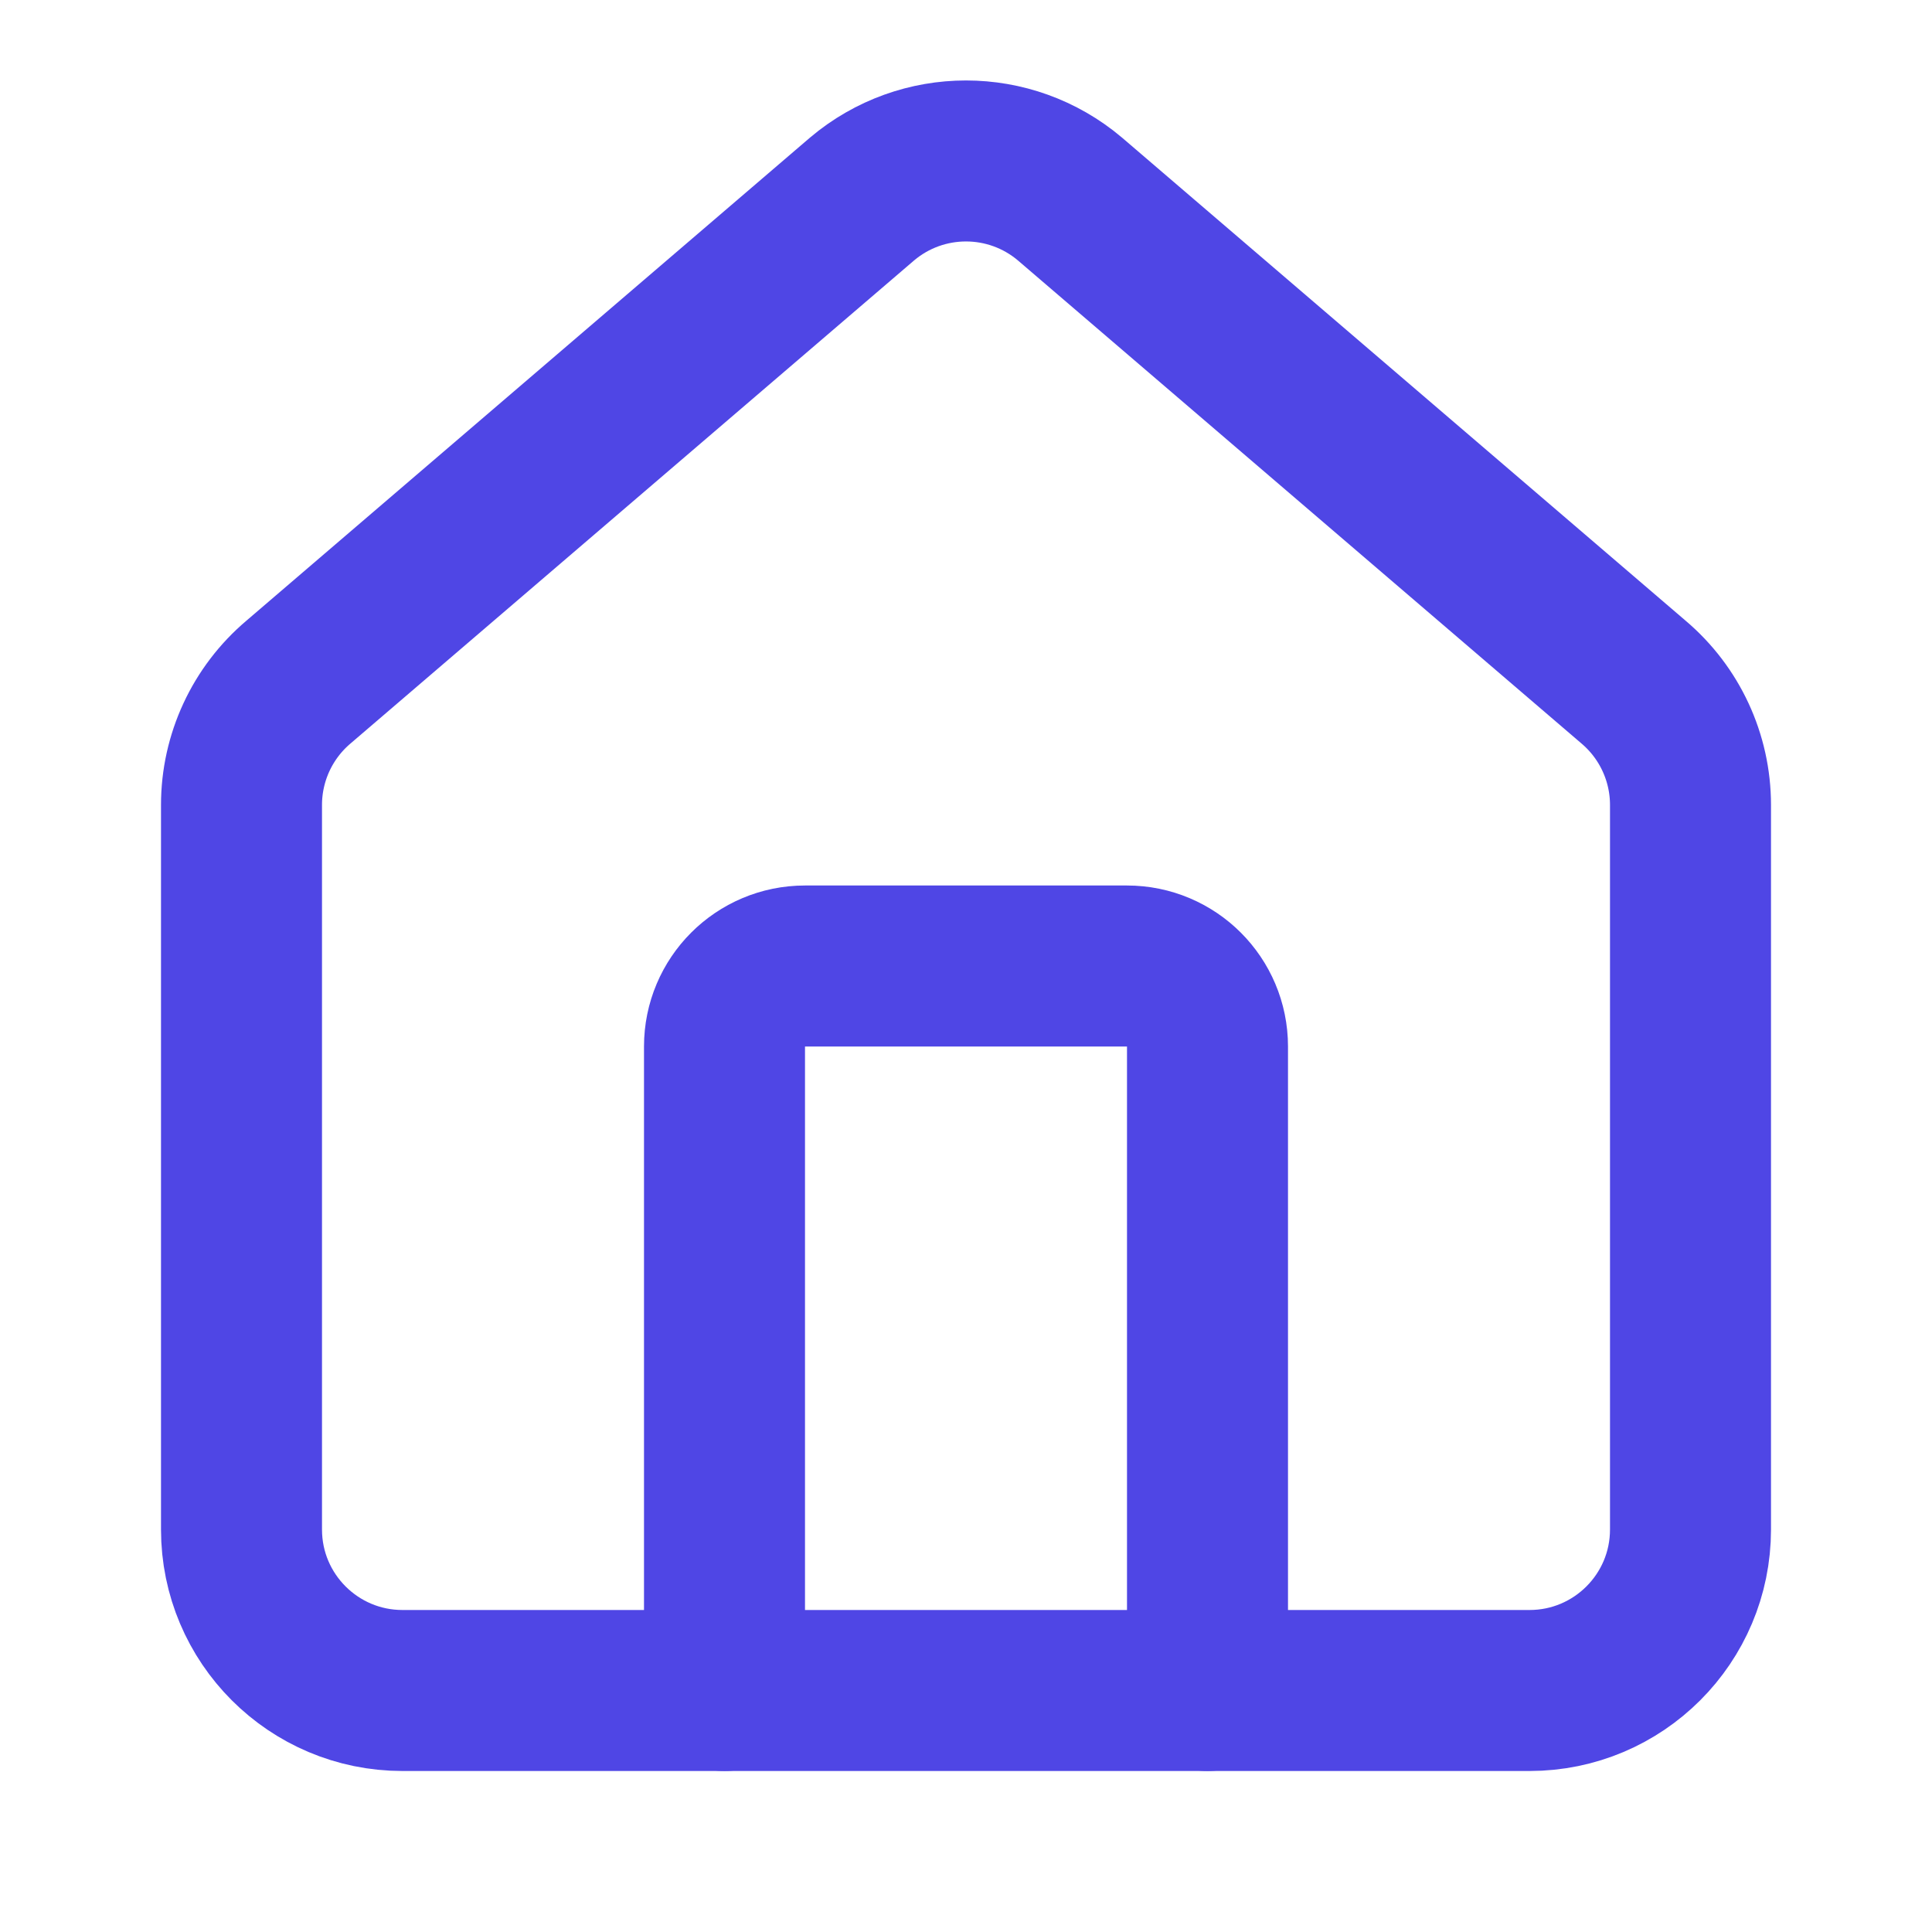
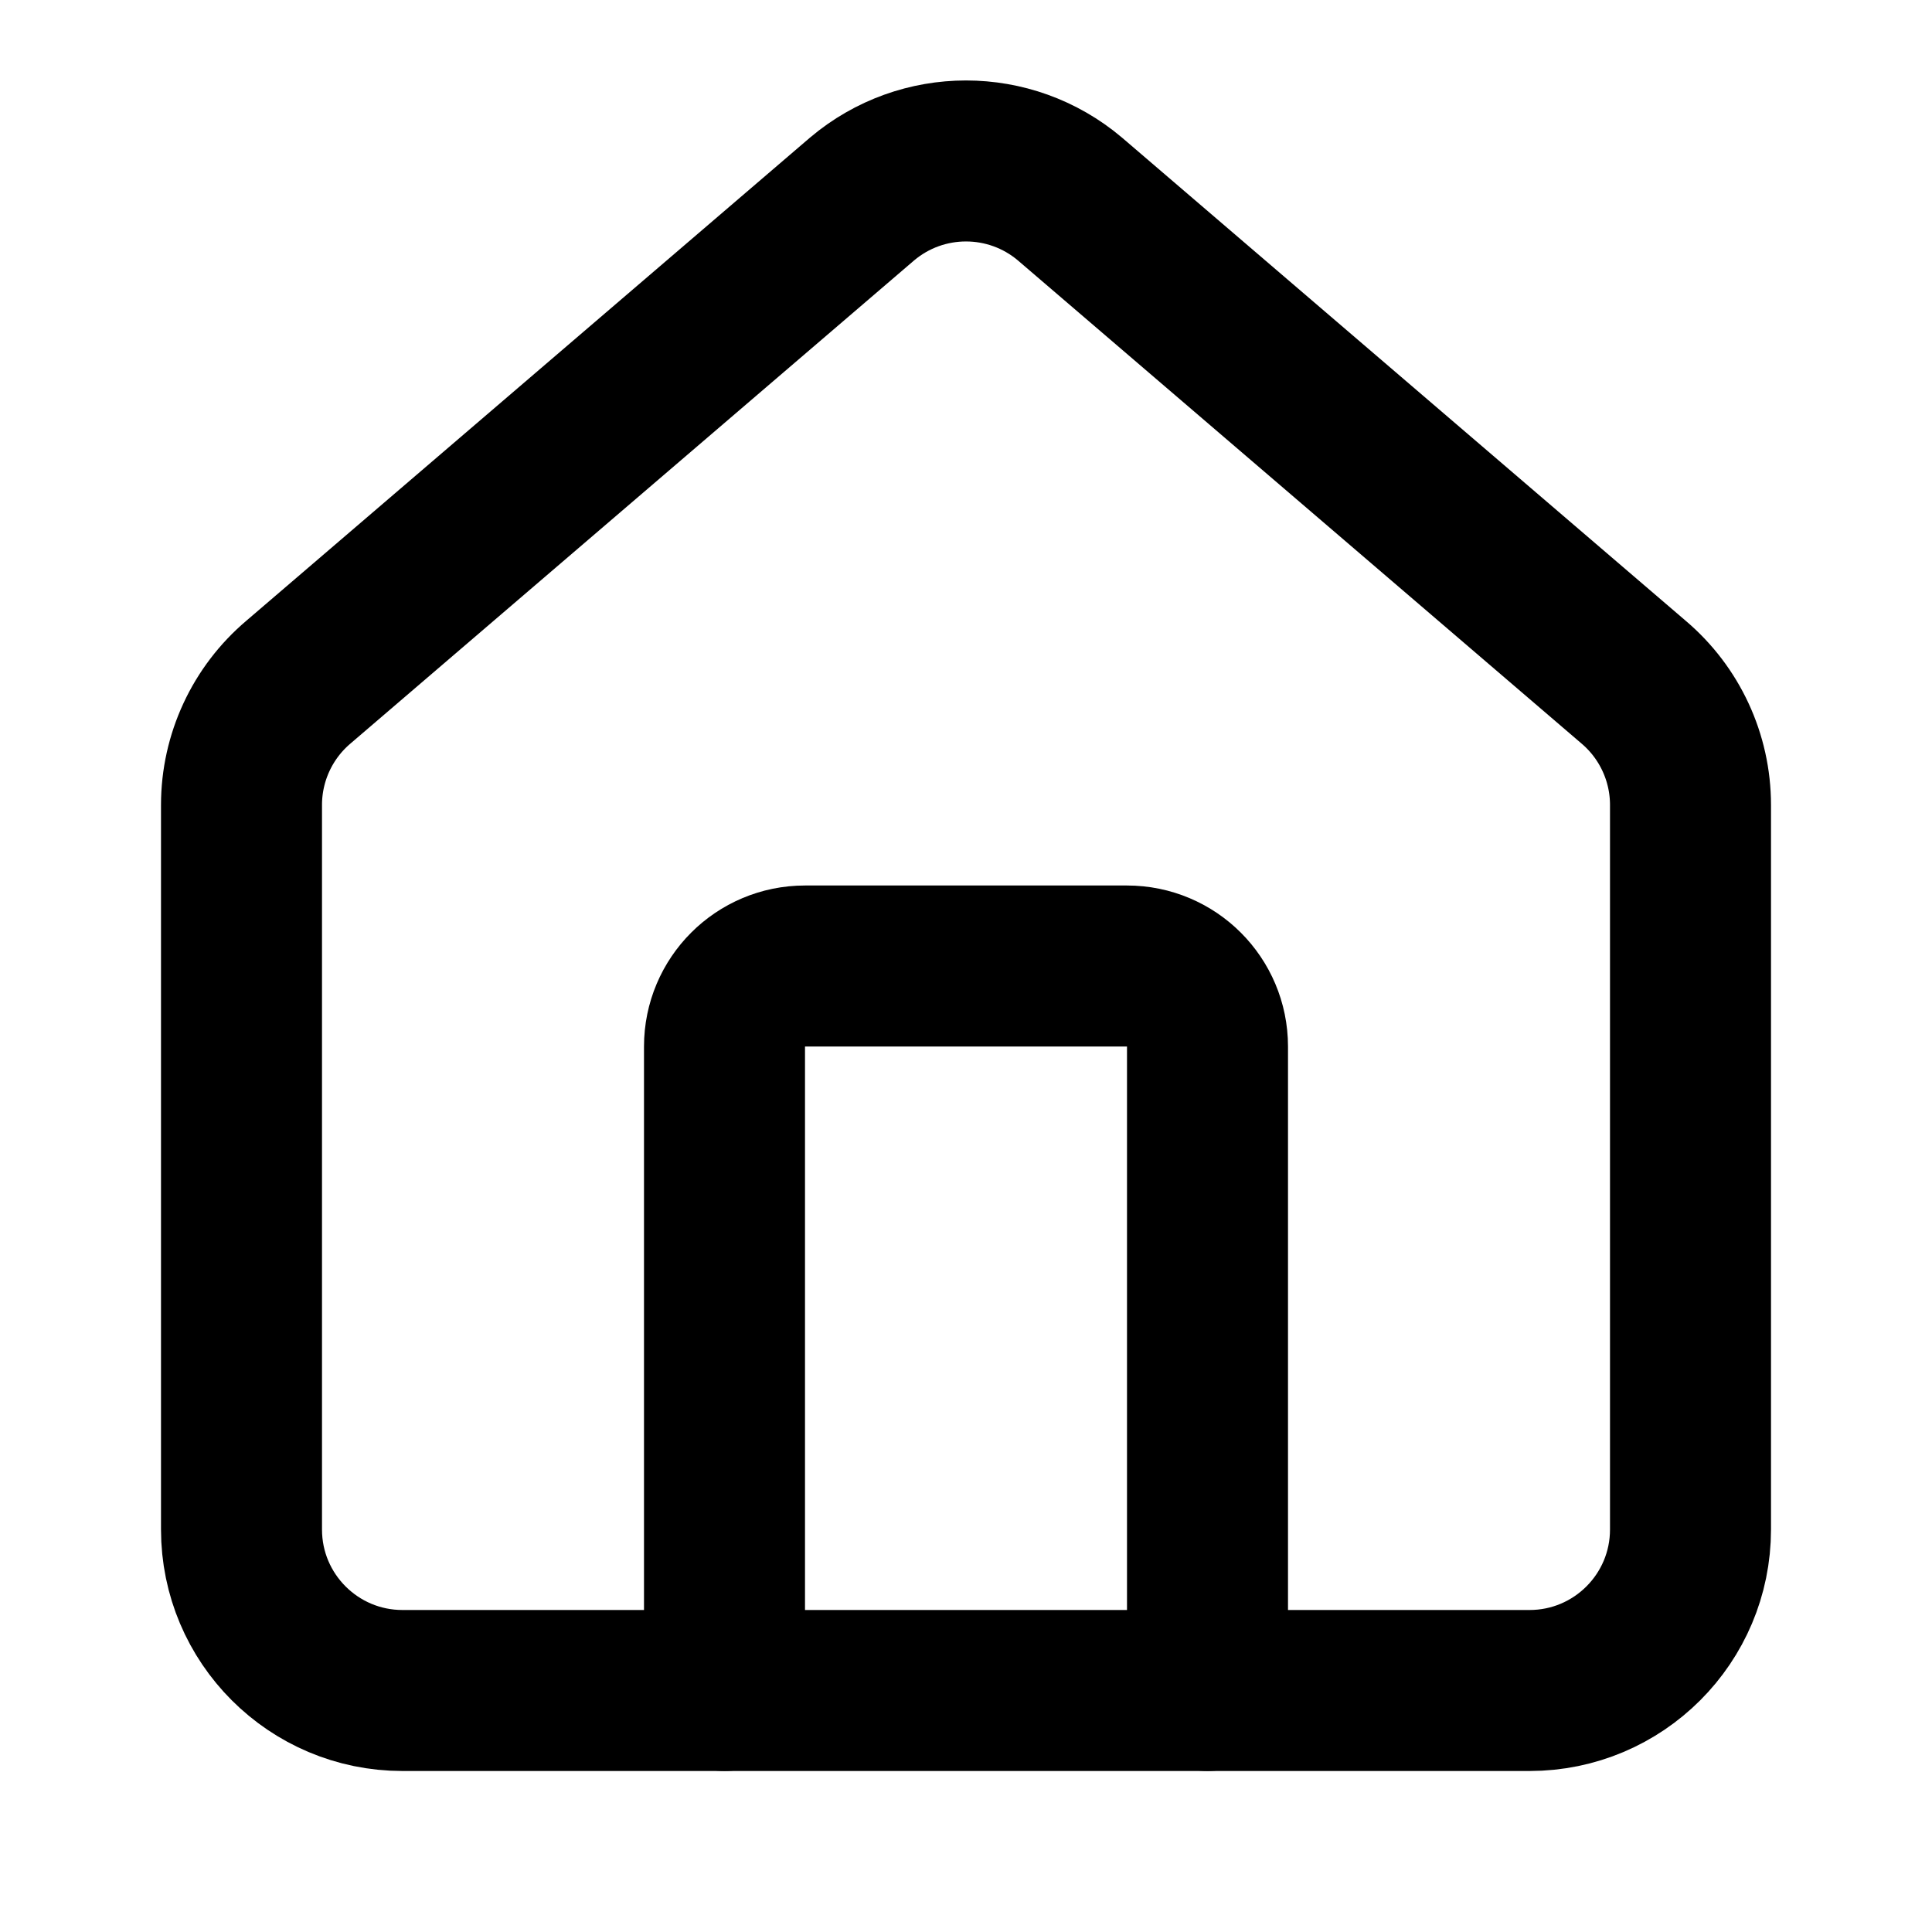
- <svg xmlns="http://www.w3.org/2000/svg" class="lucide lucide-home" width="24" height="24" viewBox="0 0 24 24" fill="none" stroke="#4f46e5" stroke-width="2" stroke-linecap="round" stroke-linejoin="round">
+ <svg xmlns="http://www.w3.org/2000/svg" class="lucide lucide-home" width="24" height="24" viewBox="0 0 24 24" fill="none" stroke="currentColor" stroke-width="2" stroke-linecap="round" stroke-linejoin="round">
  <path d="M15 21v-8a1 1 0 0 0-1-1h-4a1 1 0 0 0-1 1v8" />
  <path d="M3 10a2 2 0 0 1 .709-1.528l7-6a2 2 0 0 1 2.582 0l7 6A2 2 0 0 1 21 10v9a2 2 0 0 1-2 2H5a2 2 0 0 1-2-2z" />
</svg>
